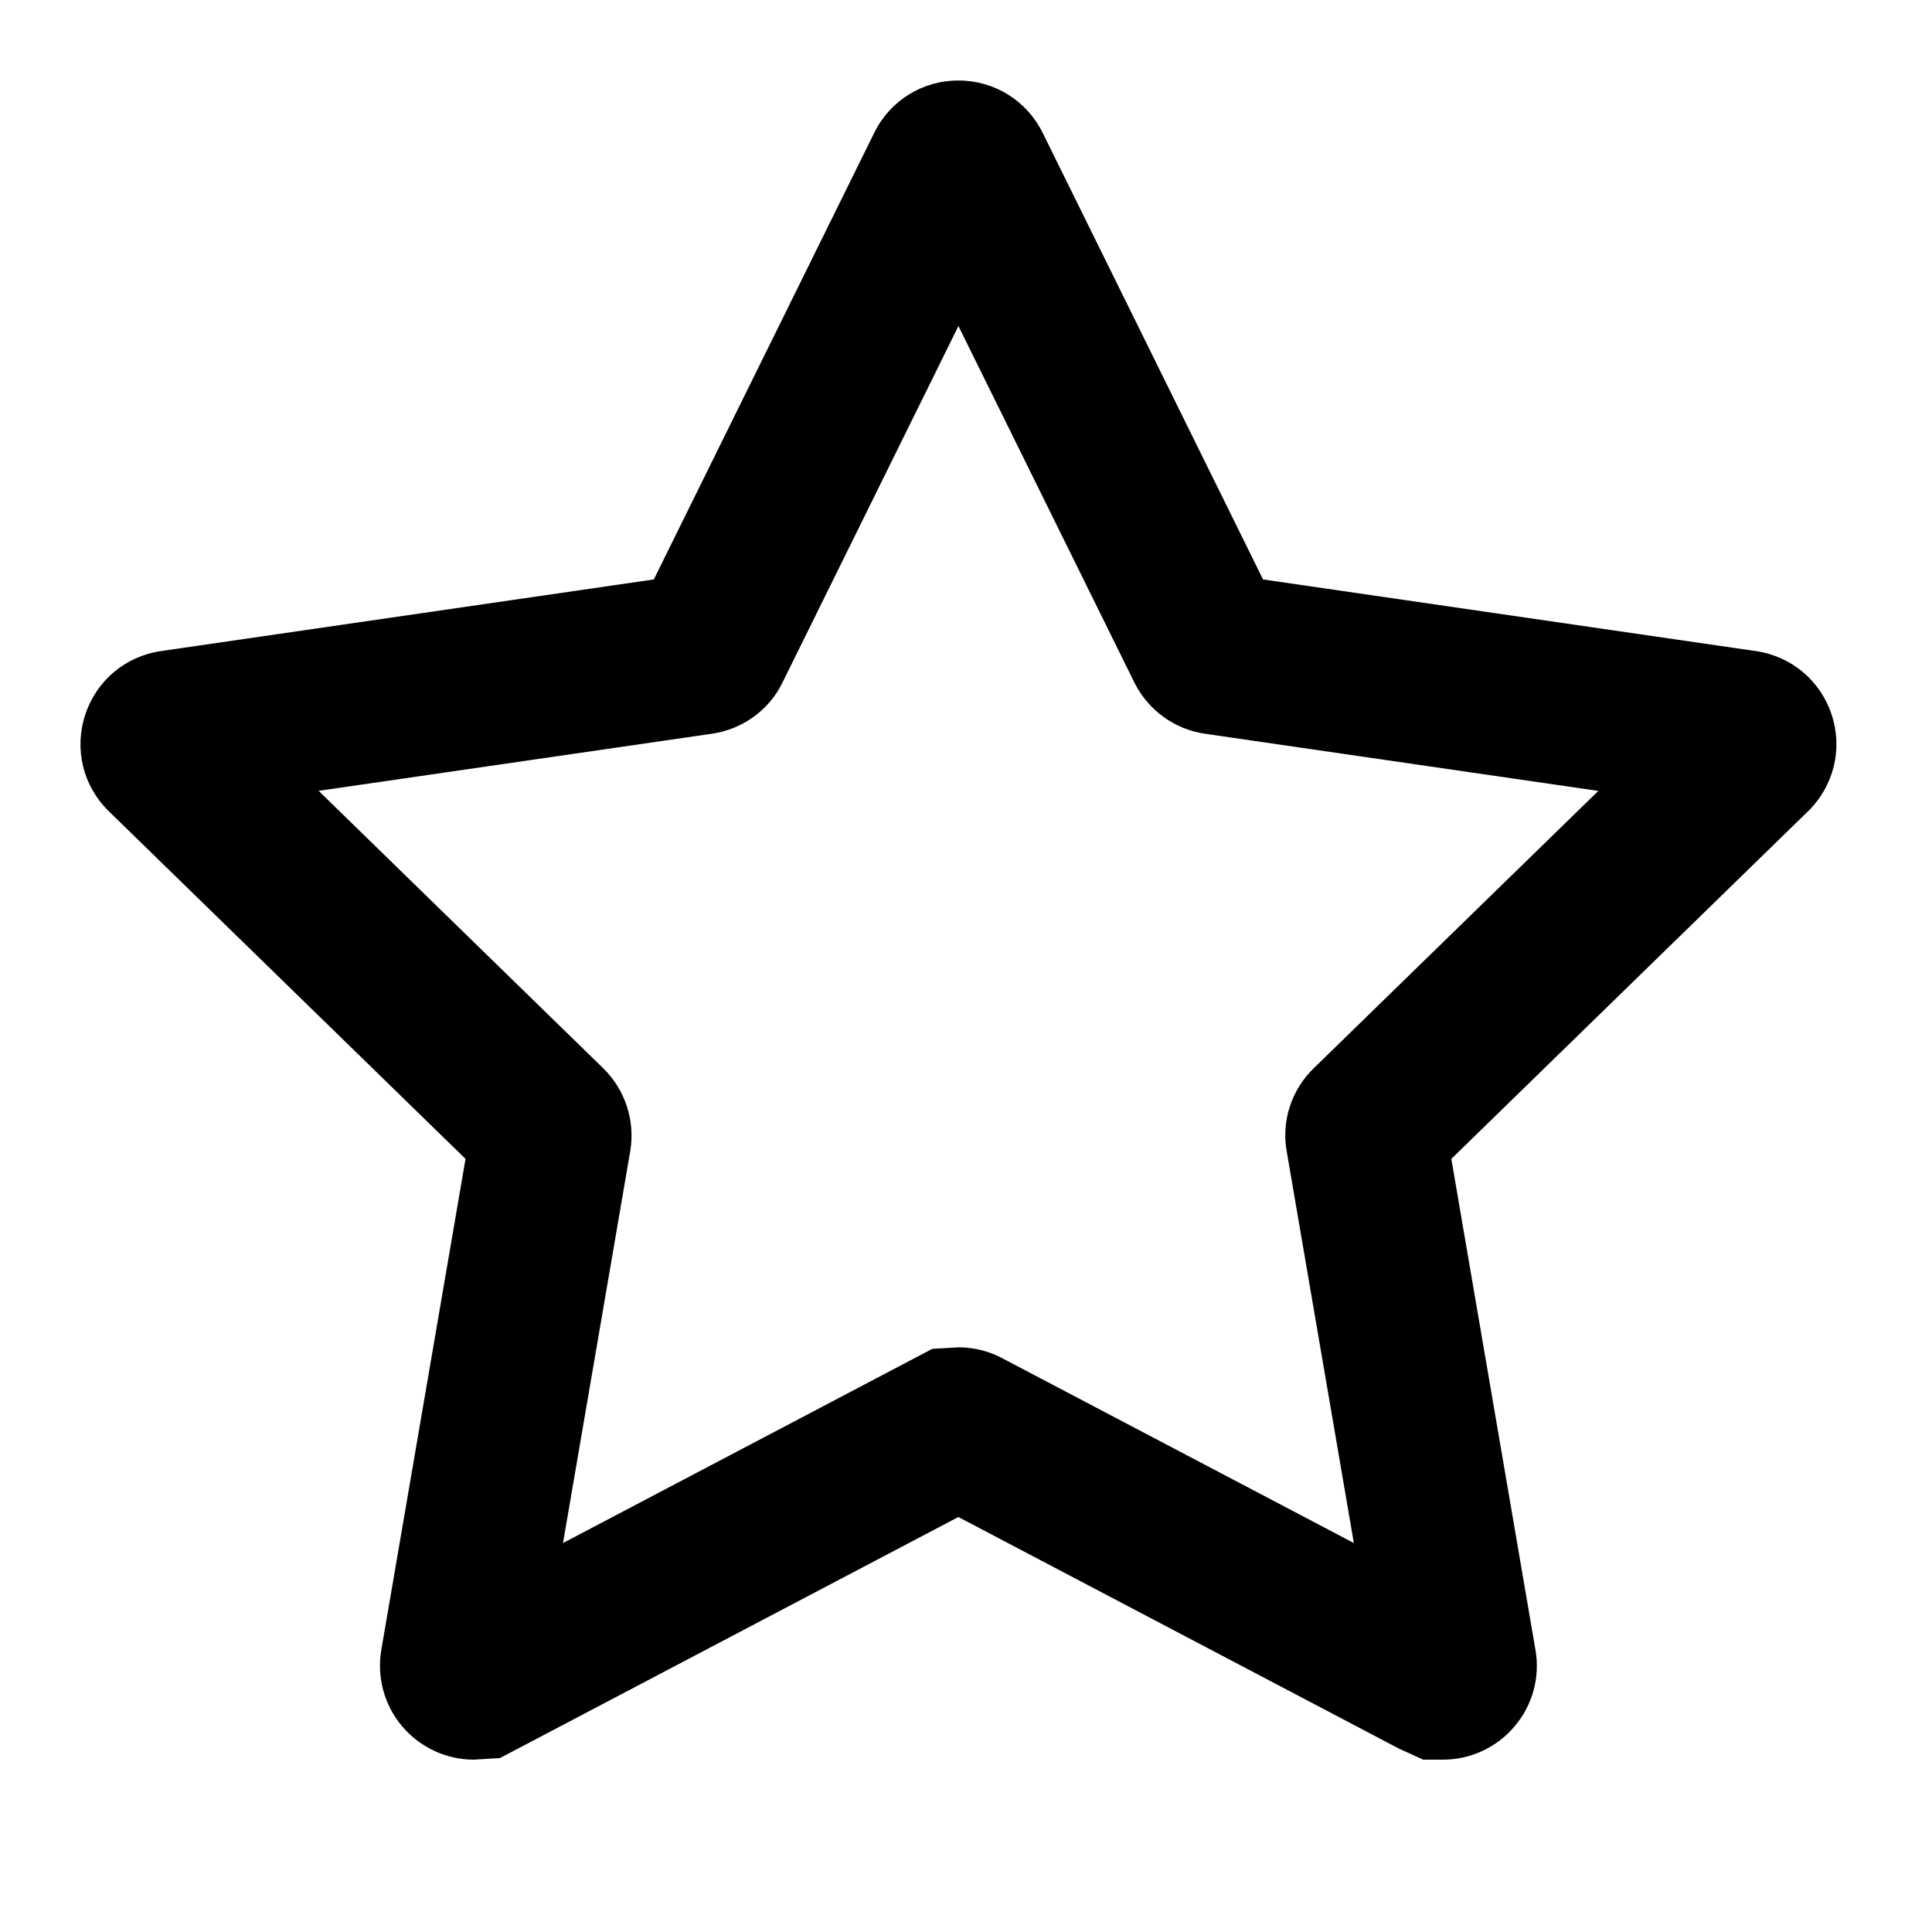
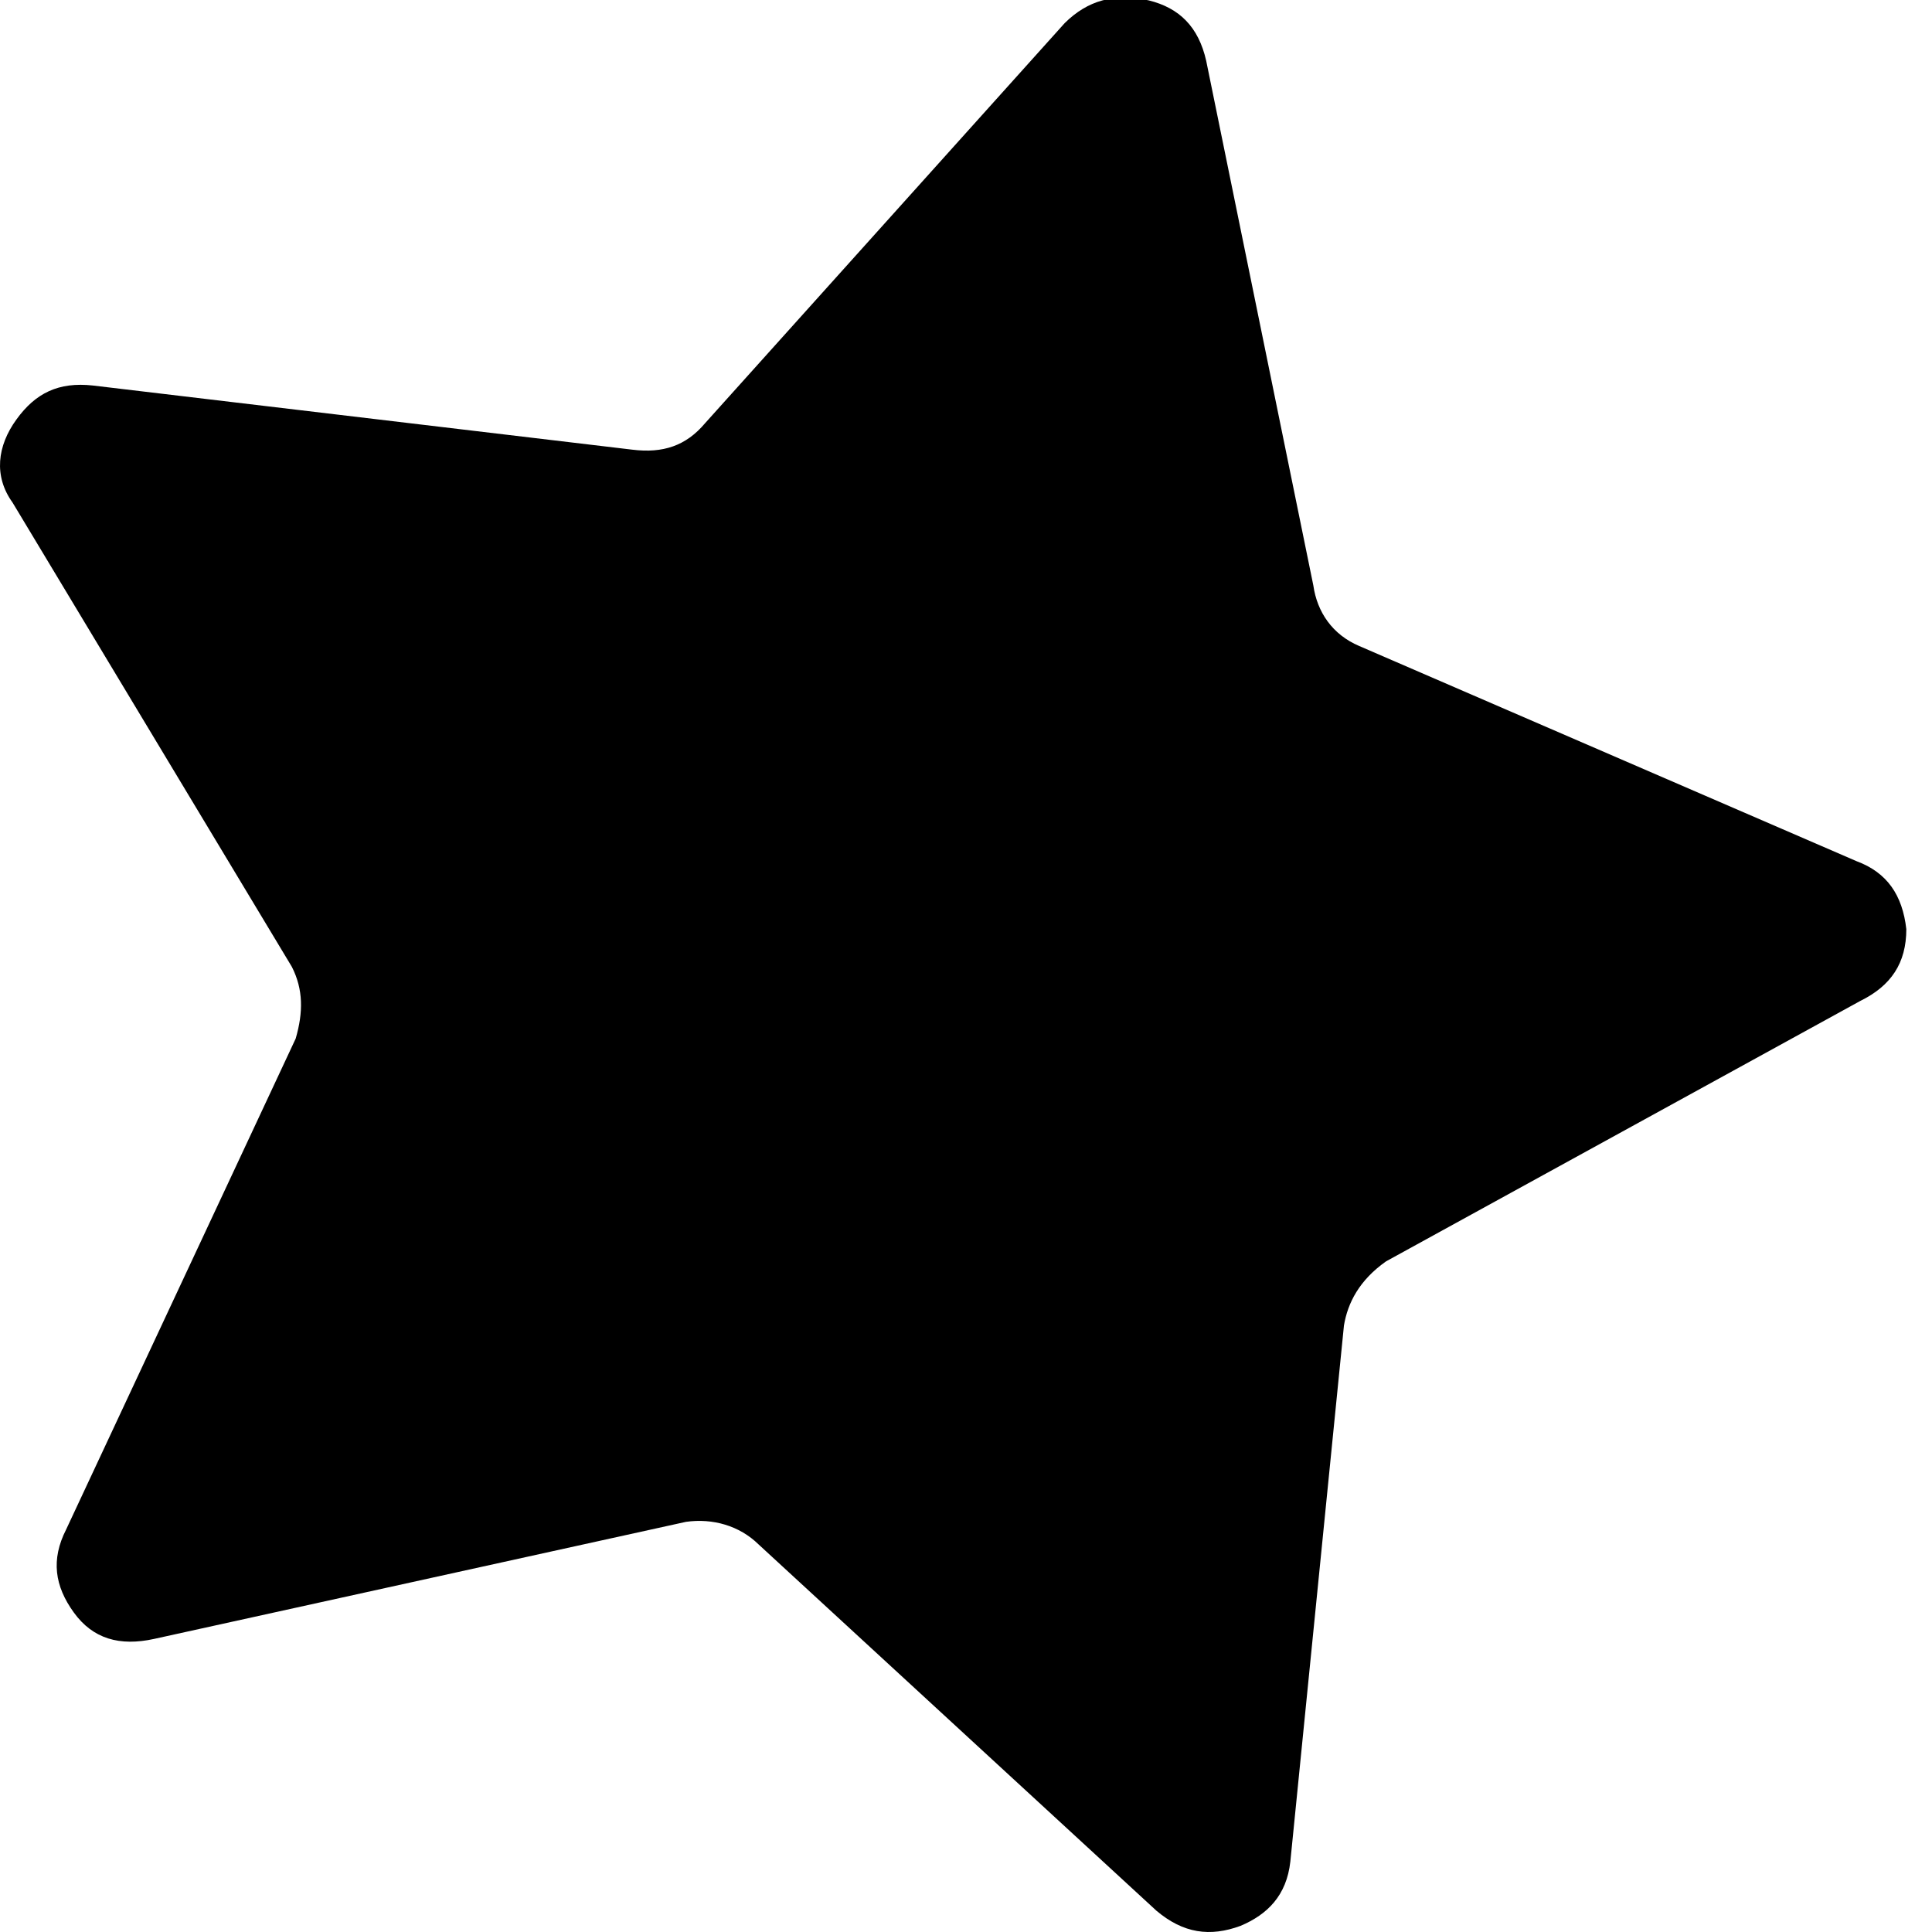
<svg xmlns="http://www.w3.org/2000/svg" width="24px" height="24px" viewBox="0 0 24 24" version="1.1">
  <defs />
  <g id="Page-1" stroke="none" stroke-width="1" fill="none" fill-rule="evenodd">
    <g id="star" fill="#000000">
-       <g id="Star-1" transform="translate(0, 1)">
-         <path d="M17.679,20.859 L17.384,20.725 L11.905,17.845 L6.211,20.839 L5.887,20.859 C5.542,20.859 5.217,20.707 4.994,20.443 C4.773,20.18 4.679,19.834 4.737,19.494 L5.783,13.396 L1.352,9.078 C1.032,8.766 0.919,8.308 1.058,7.882 C1.195,7.457 1.556,7.153 1.998,7.088 L8.122,6.198 L10.86,0.65 C11.056,0.25 11.457,0 11.906,0 C12.352,0 12.752,0.248 12.951,0.647 L15.69,6.198 L21.812,7.088 C22.256,7.153 22.617,7.457 22.755,7.883 C22.893,8.308 22.779,8.766 22.46,9.078 L18.029,13.396 L19.074,19.495 C19.133,19.834 19.039,20.18 18.817,20.443 C18.595,20.707 18.269,20.859 17.925,20.859 L17.679,20.859 L17.679,20.859 Z M11.905,15.737 C12.093,15.737 12.279,15.782 12.444,15.869 L16.818,18.168 L15.984,13.303 C15.916,12.924 16.044,12.532 16.328,12.262 L19.855,8.825 L14.969,8.115 C14.591,8.06 14.264,7.823 14.093,7.481 L11.906,3.05 L9.721,7.477 C9.558,7.817 9.227,8.06 8.841,8.115 L3.958,8.824 L7.493,12.27 C7.765,12.536 7.891,12.918 7.83,13.294 L6.994,18.168 L11.581,15.756 L11.905,15.737 L11.905,15.737 Z" id="Fill-2" />
-       </g>
+       <path d="M23.063,10.698 C23.443,10.839 23.633,11.12 23.681,11.542 C23.681,11.964 23.491,12.246 23.111,12.433 L17.218,15.669 C16.885,15.904 16.742,16.185 16.695,16.466 L16.029,23.126 C15.982,23.548 15.744,23.782 15.412,23.923 C15.031,24.064 14.699,24.017 14.366,23.736 L9.424,19.186 C9.186,18.952 8.853,18.858 8.521,18.905 L1.915,20.359 C1.487,20.453 1.154,20.359 0.917,20.031 C0.679,19.702 0.631,19.374 0.822,18.999 L3.673,12.902 C3.768,12.574 3.768,12.292 3.626,12.011 L0.156,6.243 C-0.081,5.914 -0.034,5.539 0.204,5.211 C0.441,4.883 0.727,4.742 1.154,4.789 L7.855,5.586 C8.235,5.633 8.521,5.539 8.758,5.258 L13.226,0.287 C13.511,0.005 13.843,-0.089 14.271,0.005 C14.651,0.099 14.889,0.334 14.984,0.756 L16.315,7.274 C16.362,7.603 16.552,7.884 16.885,8.025 L23.063,10.698 Z" id="Page-1" />
    </g>
  </g>
</svg>
